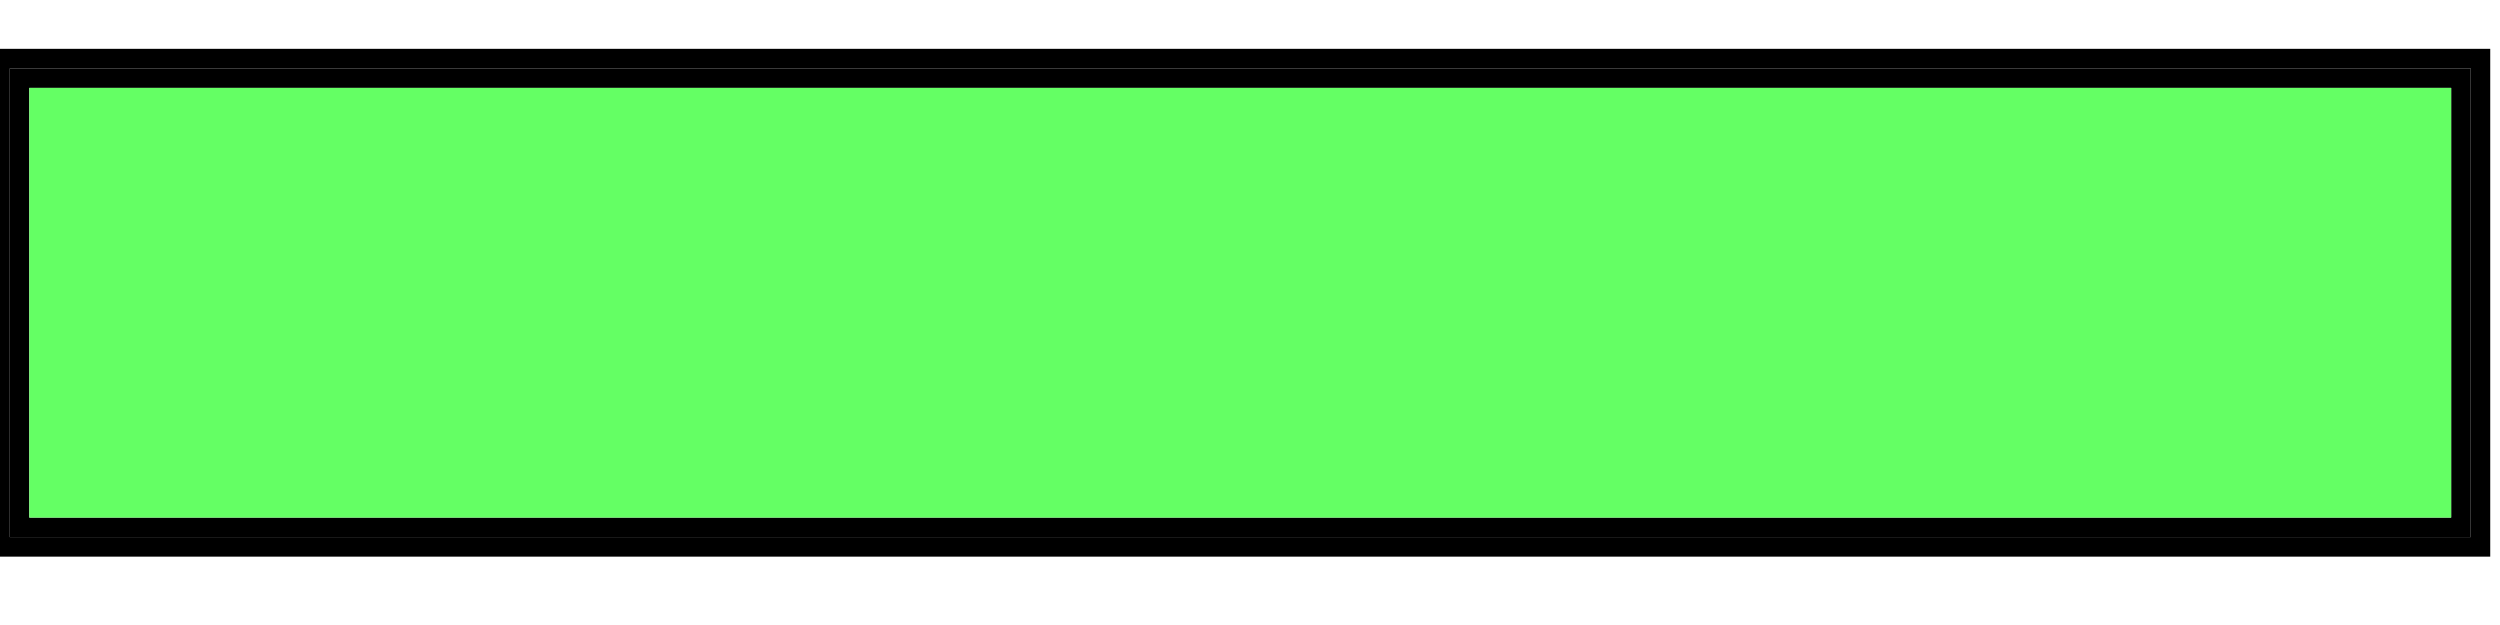
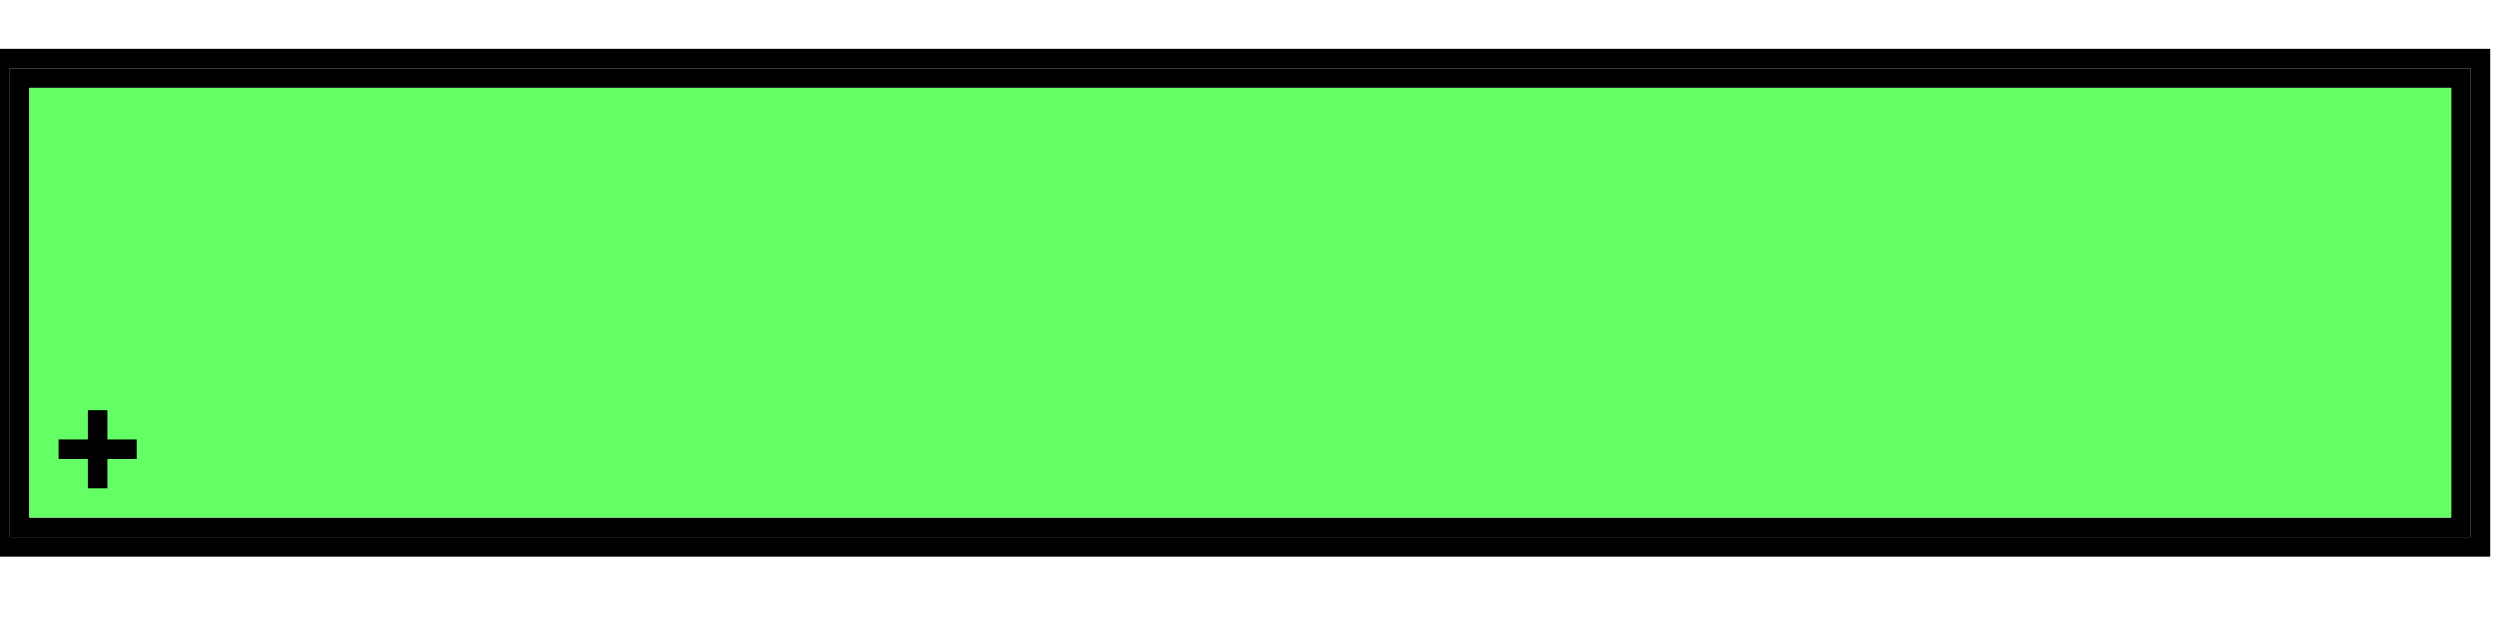
<svg width="128" height="32">
  <g>
    <path stroke="rgb(0,0,0)" fill="none" d="M 0,3 L 127,3 L 127,28 L 0,28 z " />
    <path stroke="rgb(0,0,0)" fill="none" d="M 1,4 L 126,4 L 126,27 L 1,27 z " />
    <path stroke="rgb(100,255,100)" fill="rgb(100,255,100)" d="M 2,5 L 125,5 L 125,26 L 2,26 z " />
+     <path stroke="rgb(0,0,0)" fill="none" d="M 3,23 L 7,23 z " />
+     <path stroke="rgb(0,0,0)" fill="none" d="M 5,21 L 5,25 z " />
  </g>
</svg>
